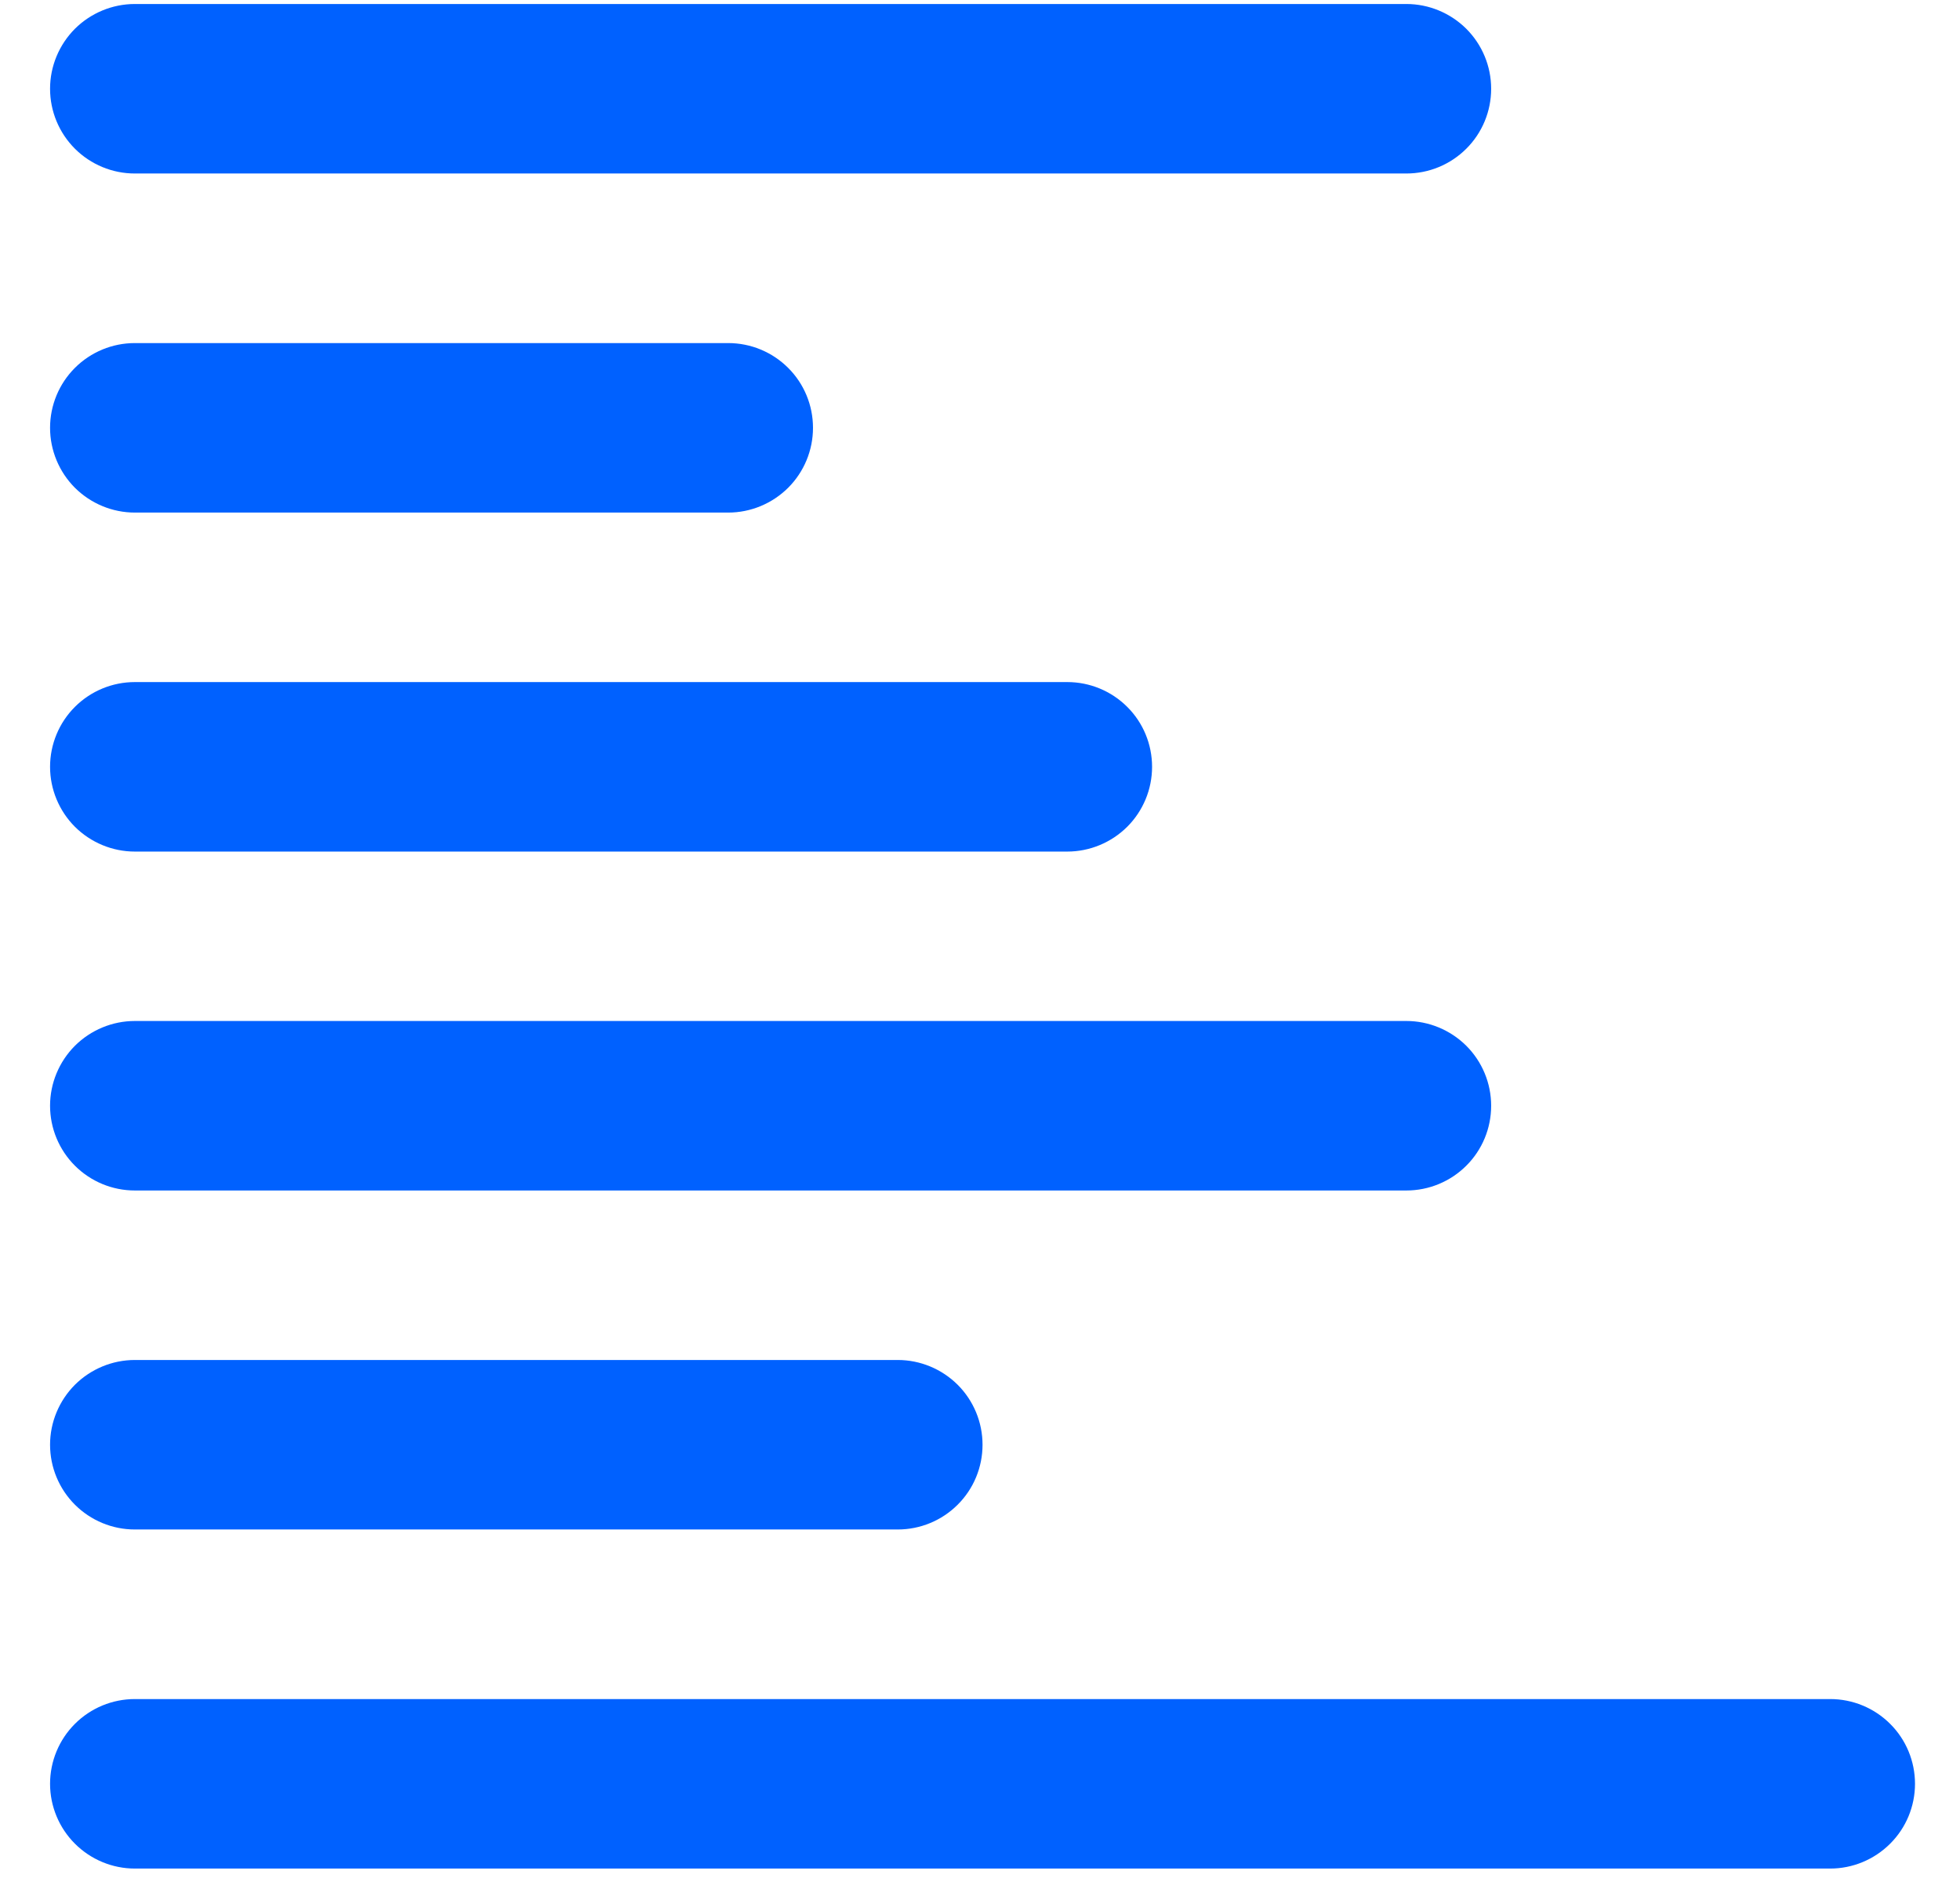
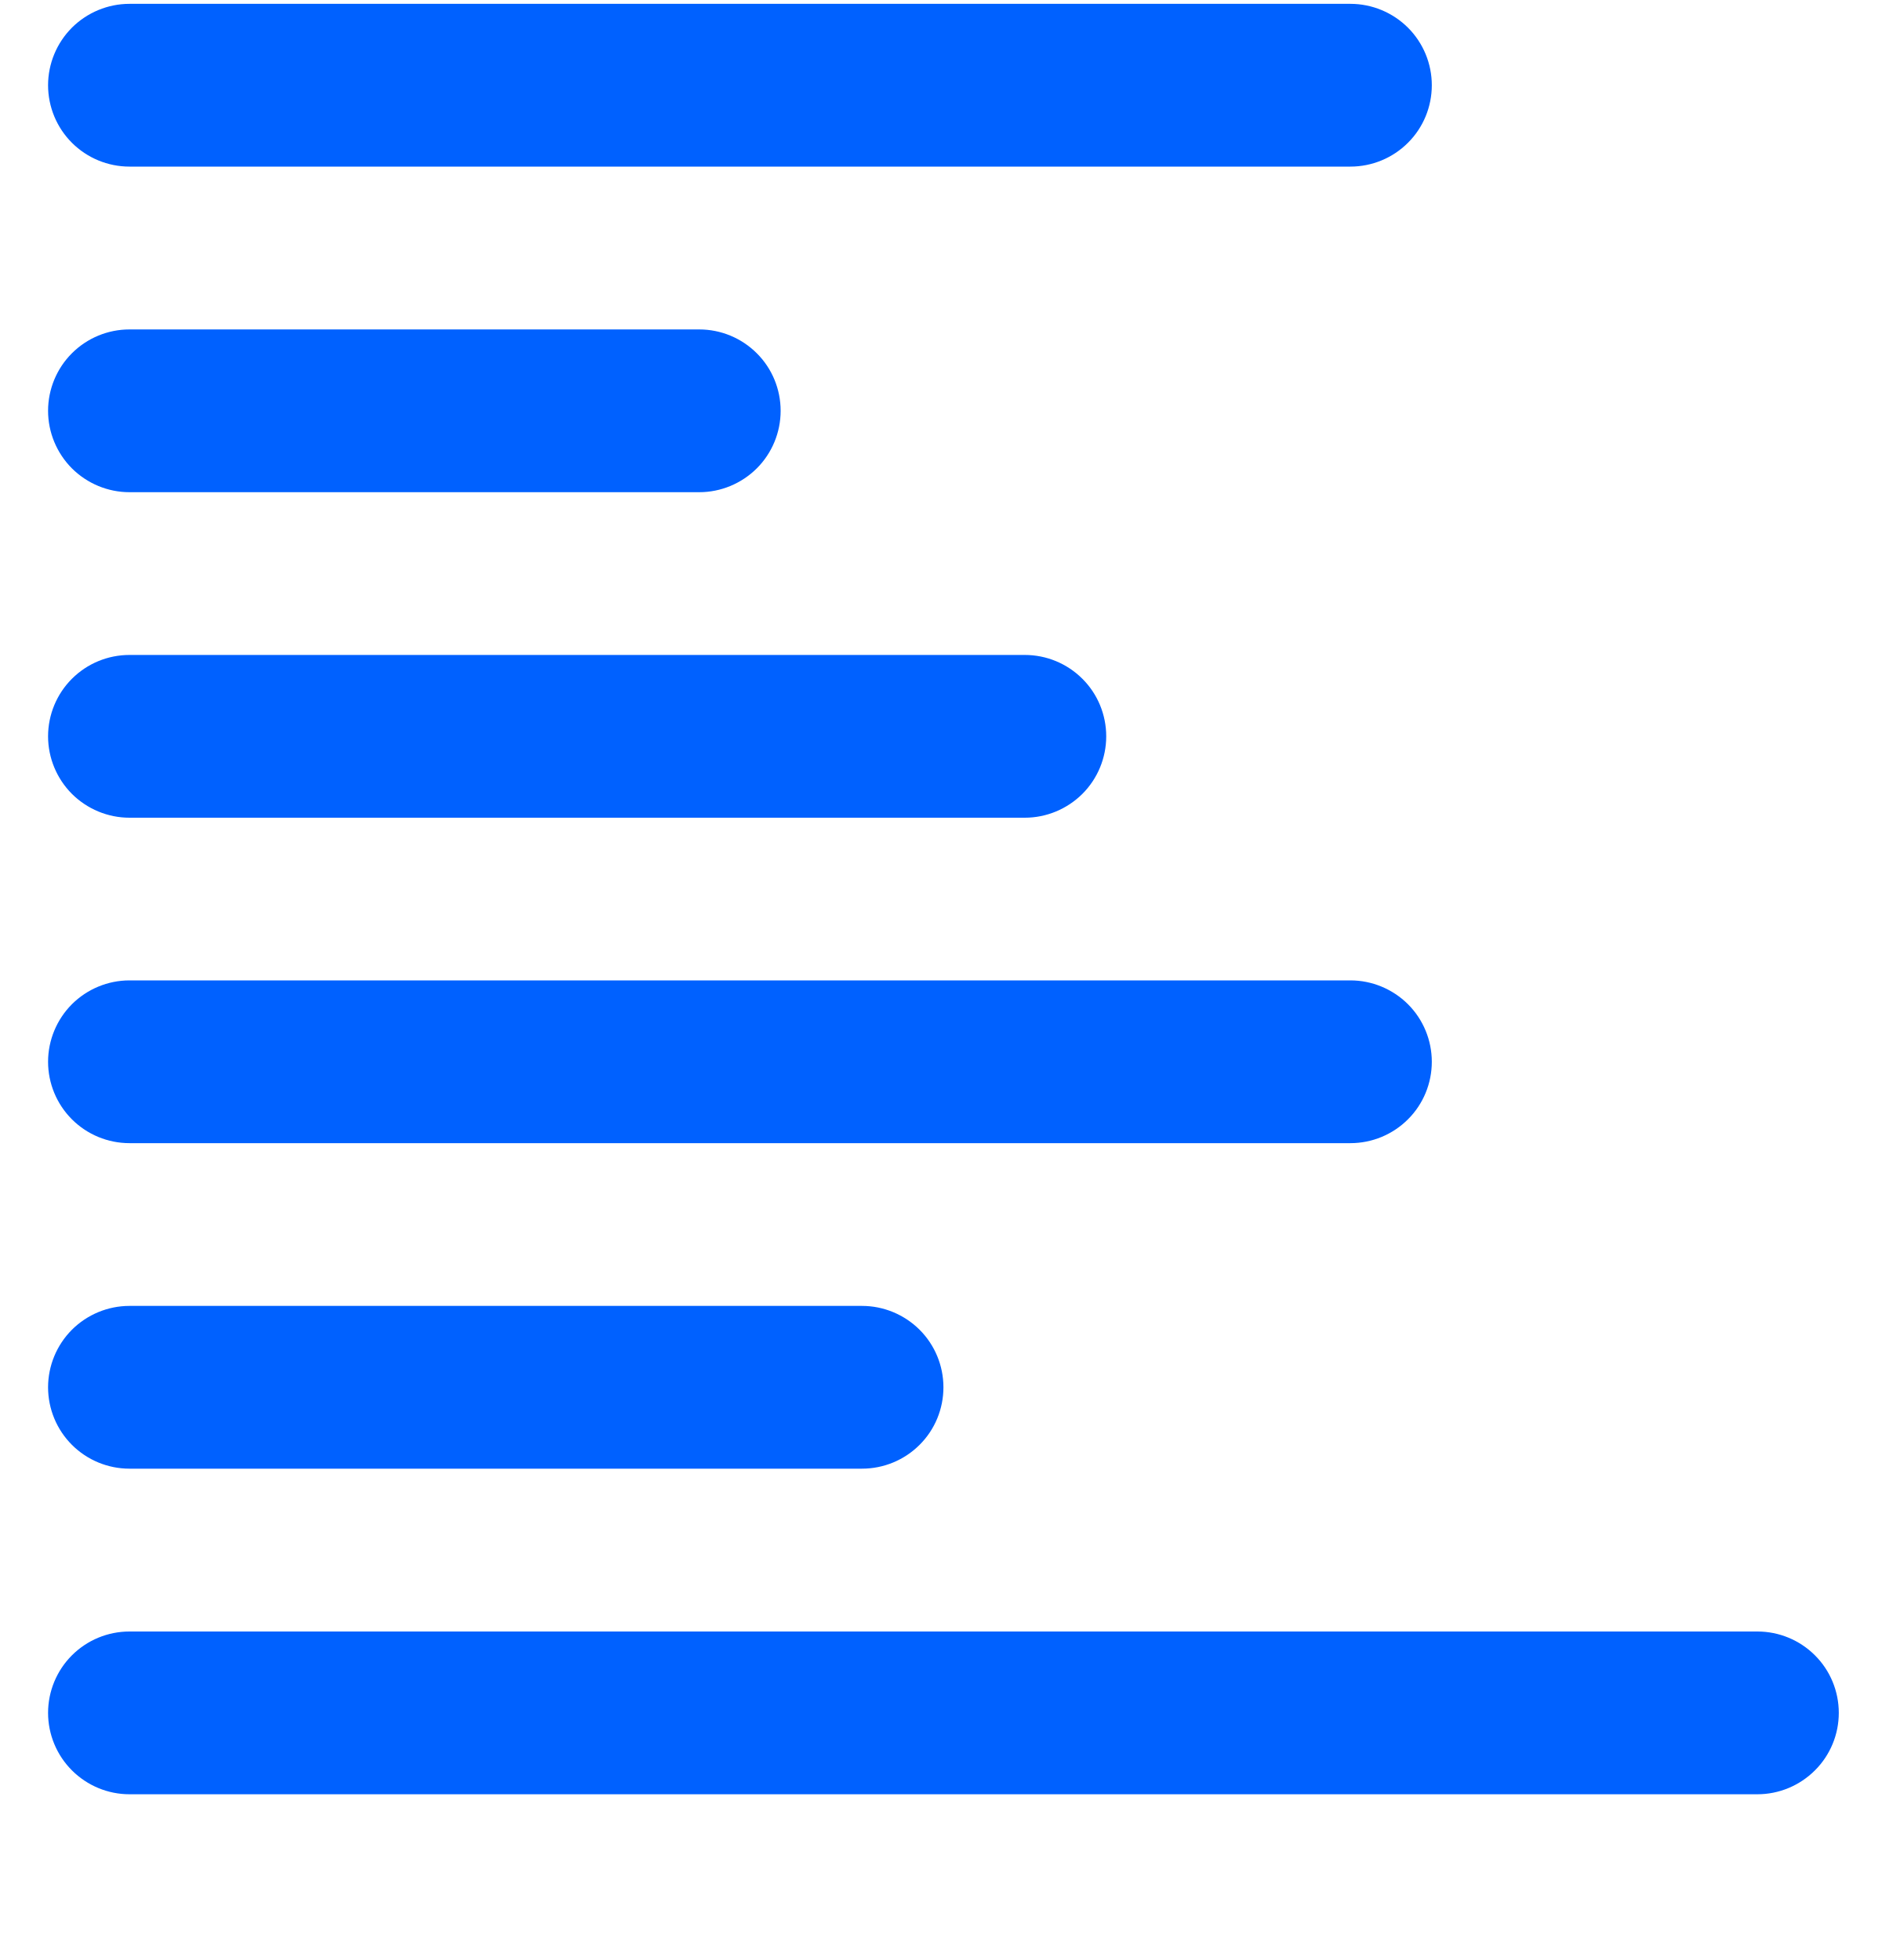
- <svg xmlns="http://www.w3.org/2000/svg" width="24" height="23" viewBox="0 0 24 23" fill="none">
+ <svg xmlns="http://www.w3.org/2000/svg" width="24" height="25" viewBox="0 0 24 25" fill="none">
  <path d="M1.651 2.125H17.221C17.496 2.125 17.76 2.016 17.955 1.821C18.15 1.627 18.259 1.363 18.259 1.087C18.259 0.812 18.15 0.548 17.955 0.353C17.76 0.159 17.496 0.049 17.221 0.049H1.651C1.376 0.049 1.112 0.159 0.917 0.353C0.723 0.548 0.613 0.812 0.613 1.087C0.613 1.363 0.723 1.627 0.917 1.821C1.112 2.016 1.376 2.125 1.651 2.125Z" fill="#0061FF" />
  <path d="M1.651 6.278H8.917C9.192 6.278 9.456 6.168 9.651 5.974C9.846 5.779 9.955 5.515 9.955 5.24C9.955 4.964 9.846 4.7 9.651 4.506C9.456 4.311 9.192 4.202 8.917 4.202H1.651C1.376 4.202 1.112 4.311 0.917 4.506C0.723 4.7 0.613 4.964 0.613 5.24C0.613 5.515 0.723 5.779 0.917 5.974C1.112 6.168 1.376 6.278 1.651 6.278Z" fill="#0061FF" />
  <path d="M1.651 10.43H13.069C13.344 10.43 13.608 10.32 13.803 10.126C13.998 9.931 14.107 9.667 14.107 9.392C14.107 9.116 13.998 8.852 13.803 8.658C13.608 8.463 13.344 8.354 13.069 8.354H1.651C1.376 8.354 1.112 8.463 0.917 8.658C0.723 8.852 0.613 9.116 0.613 9.392C0.613 9.667 0.723 9.931 0.917 10.126C1.112 10.32 1.376 10.43 1.651 10.43Z" fill="#0061FF" />
  <path d="M1.651 14.581H17.221C17.496 14.581 17.76 14.472 17.955 14.277C18.15 14.083 18.259 13.819 18.259 13.543C18.259 13.268 18.15 13.004 17.955 12.809C17.76 12.615 17.496 12.505 17.221 12.505H1.651C1.376 12.505 1.112 12.615 0.917 12.809C0.723 13.004 0.613 13.268 0.613 13.543C0.613 13.819 0.723 14.083 0.917 14.277C1.112 14.472 1.376 14.581 1.651 14.581Z" fill="#0061FF" />
  <path d="M1.651 18.733H10.993C11.268 18.733 11.532 18.624 11.727 18.429C11.922 18.235 12.031 17.971 12.031 17.695C12.031 17.42 11.922 17.156 11.727 16.961C11.532 16.767 11.268 16.657 10.993 16.657H1.651C1.376 16.657 1.112 16.767 0.917 16.961C0.723 17.156 0.613 17.42 0.613 17.695C0.613 17.971 0.723 18.235 0.917 18.429C1.112 18.624 1.376 18.733 1.651 18.733Z" fill="#0061FF" />
  <path d="M22.411 20.81H1.651C1.376 20.81 1.112 20.919 0.917 21.114C0.723 21.308 0.613 21.572 0.613 21.848C0.613 22.123 0.723 22.387 0.917 22.581C1.112 22.776 1.376 22.886 1.651 22.886H22.411C22.686 22.886 22.95 22.776 23.145 22.581C23.34 22.387 23.449 22.123 23.449 21.848C23.449 21.572 23.34 21.308 23.145 21.114C22.95 20.919 22.686 20.81 22.411 20.81Z" fill="#0061FF" />
</svg>
